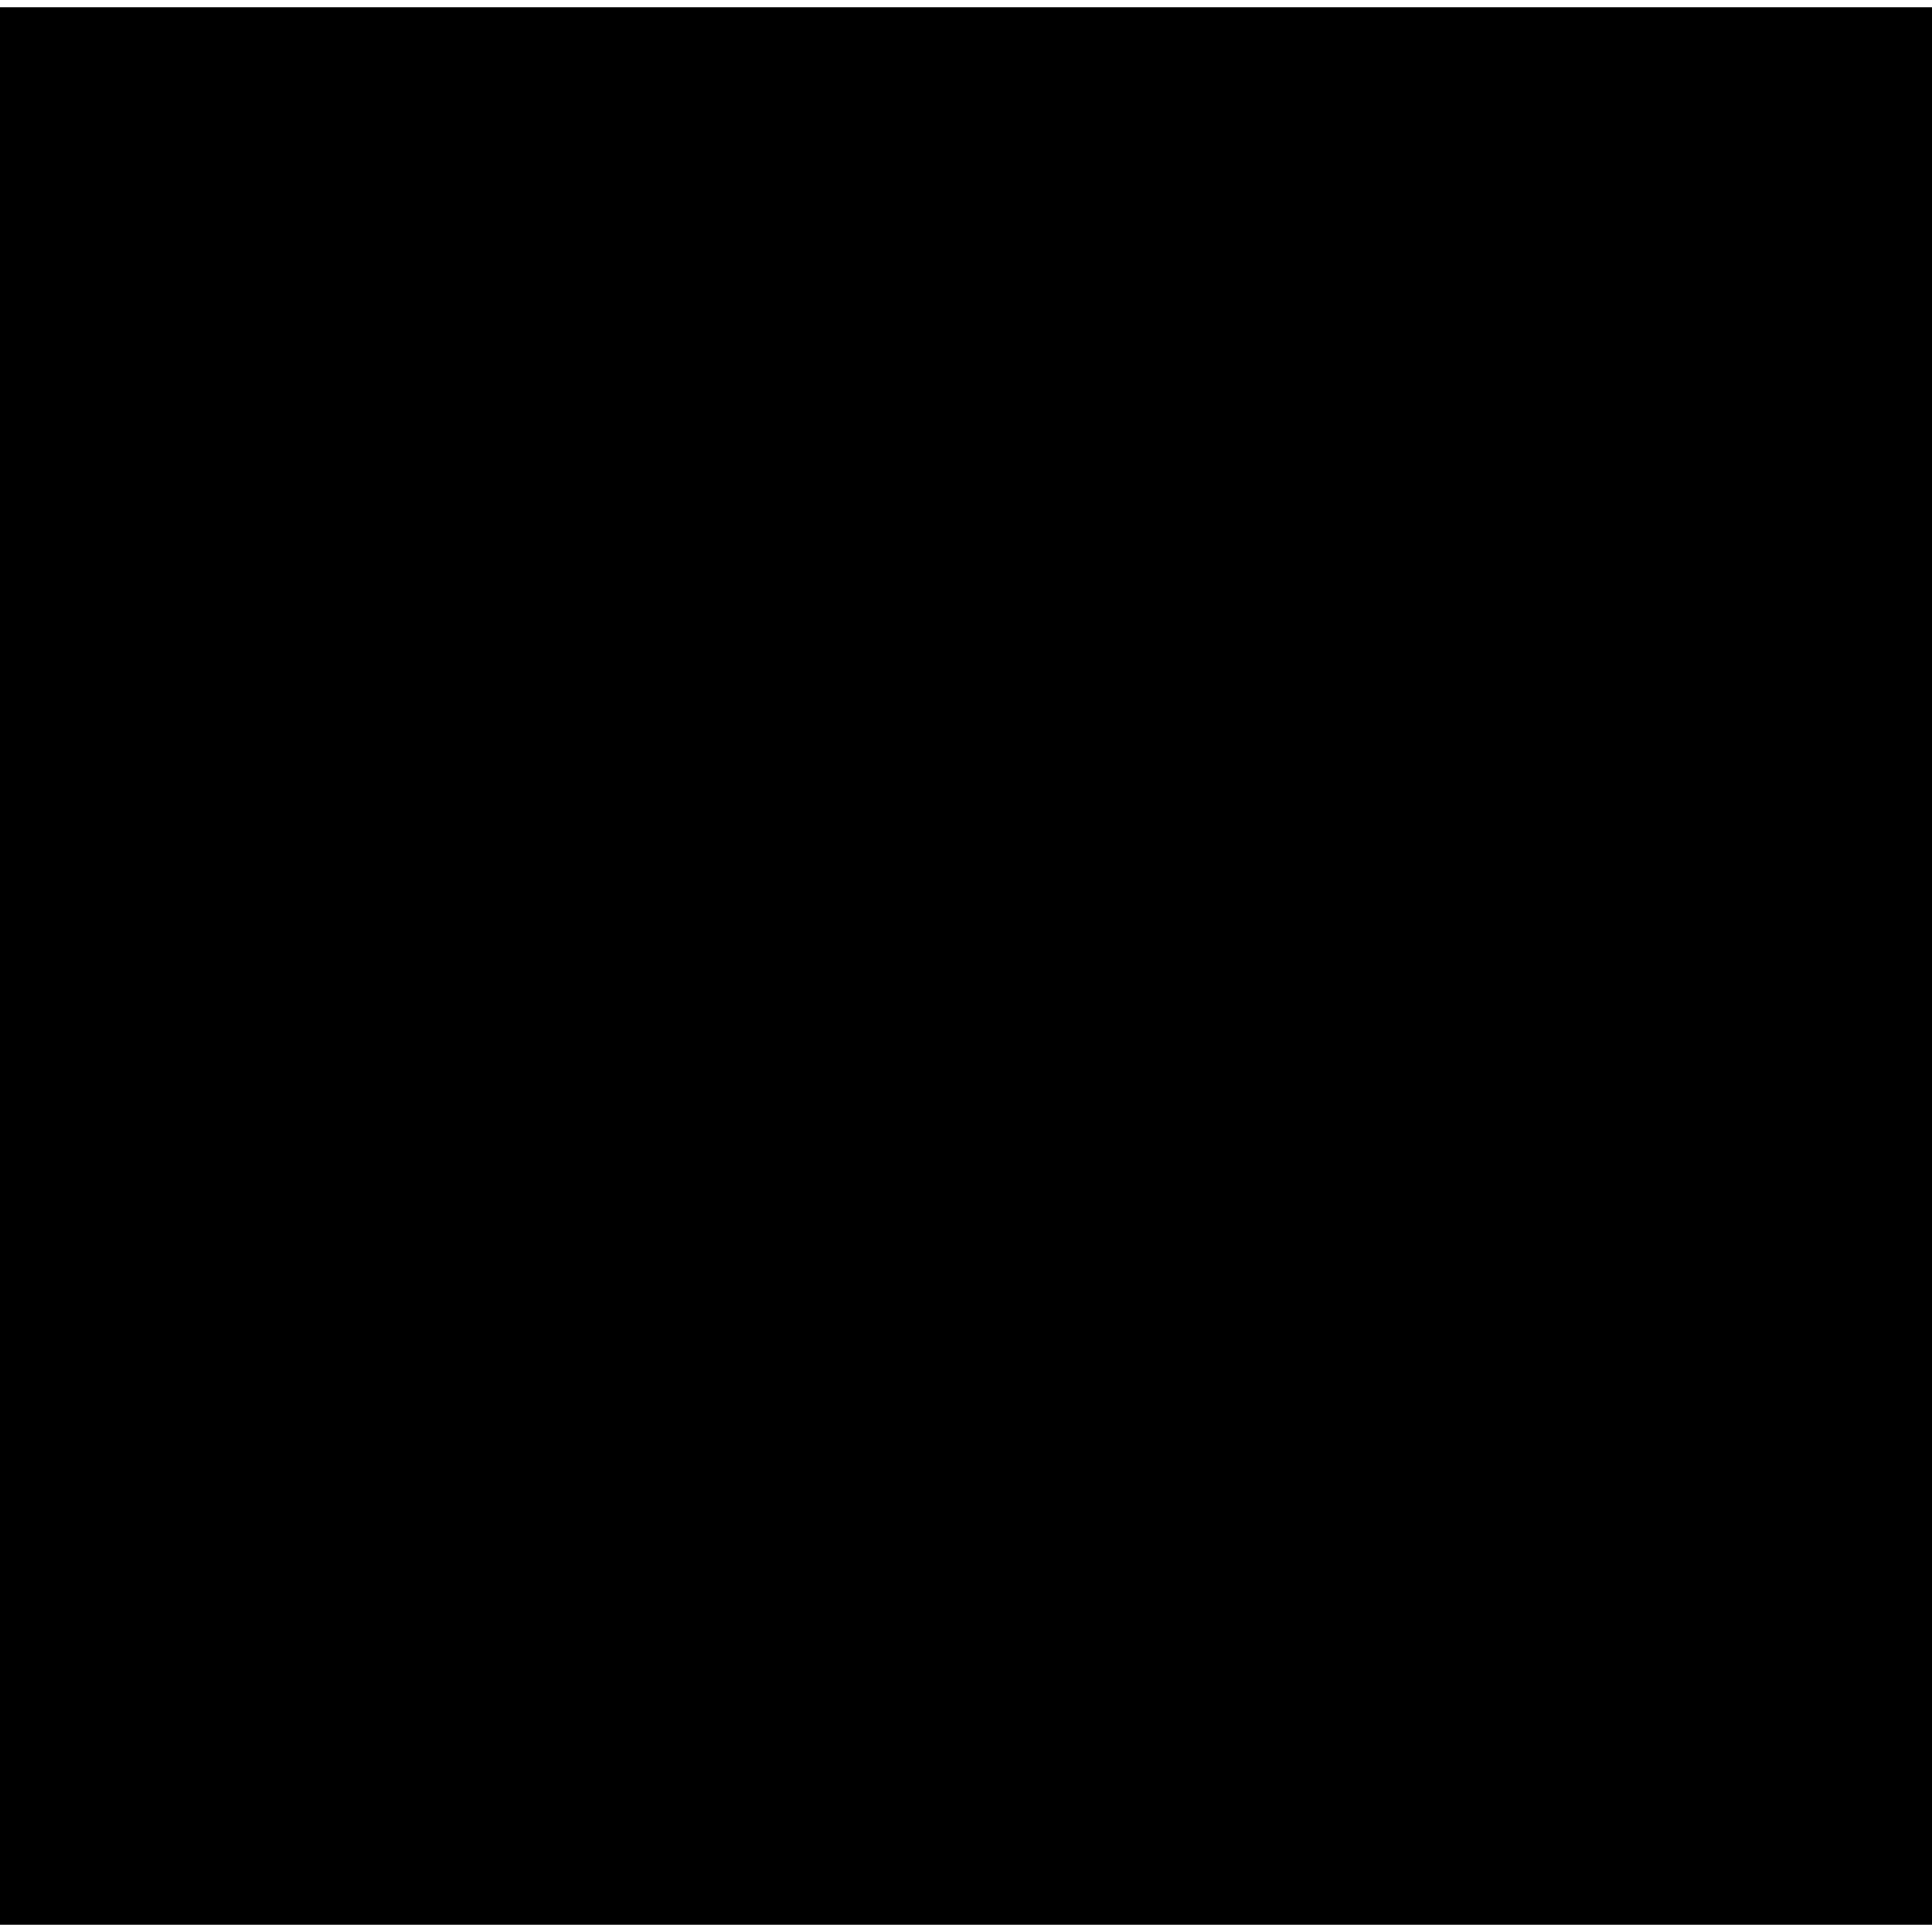
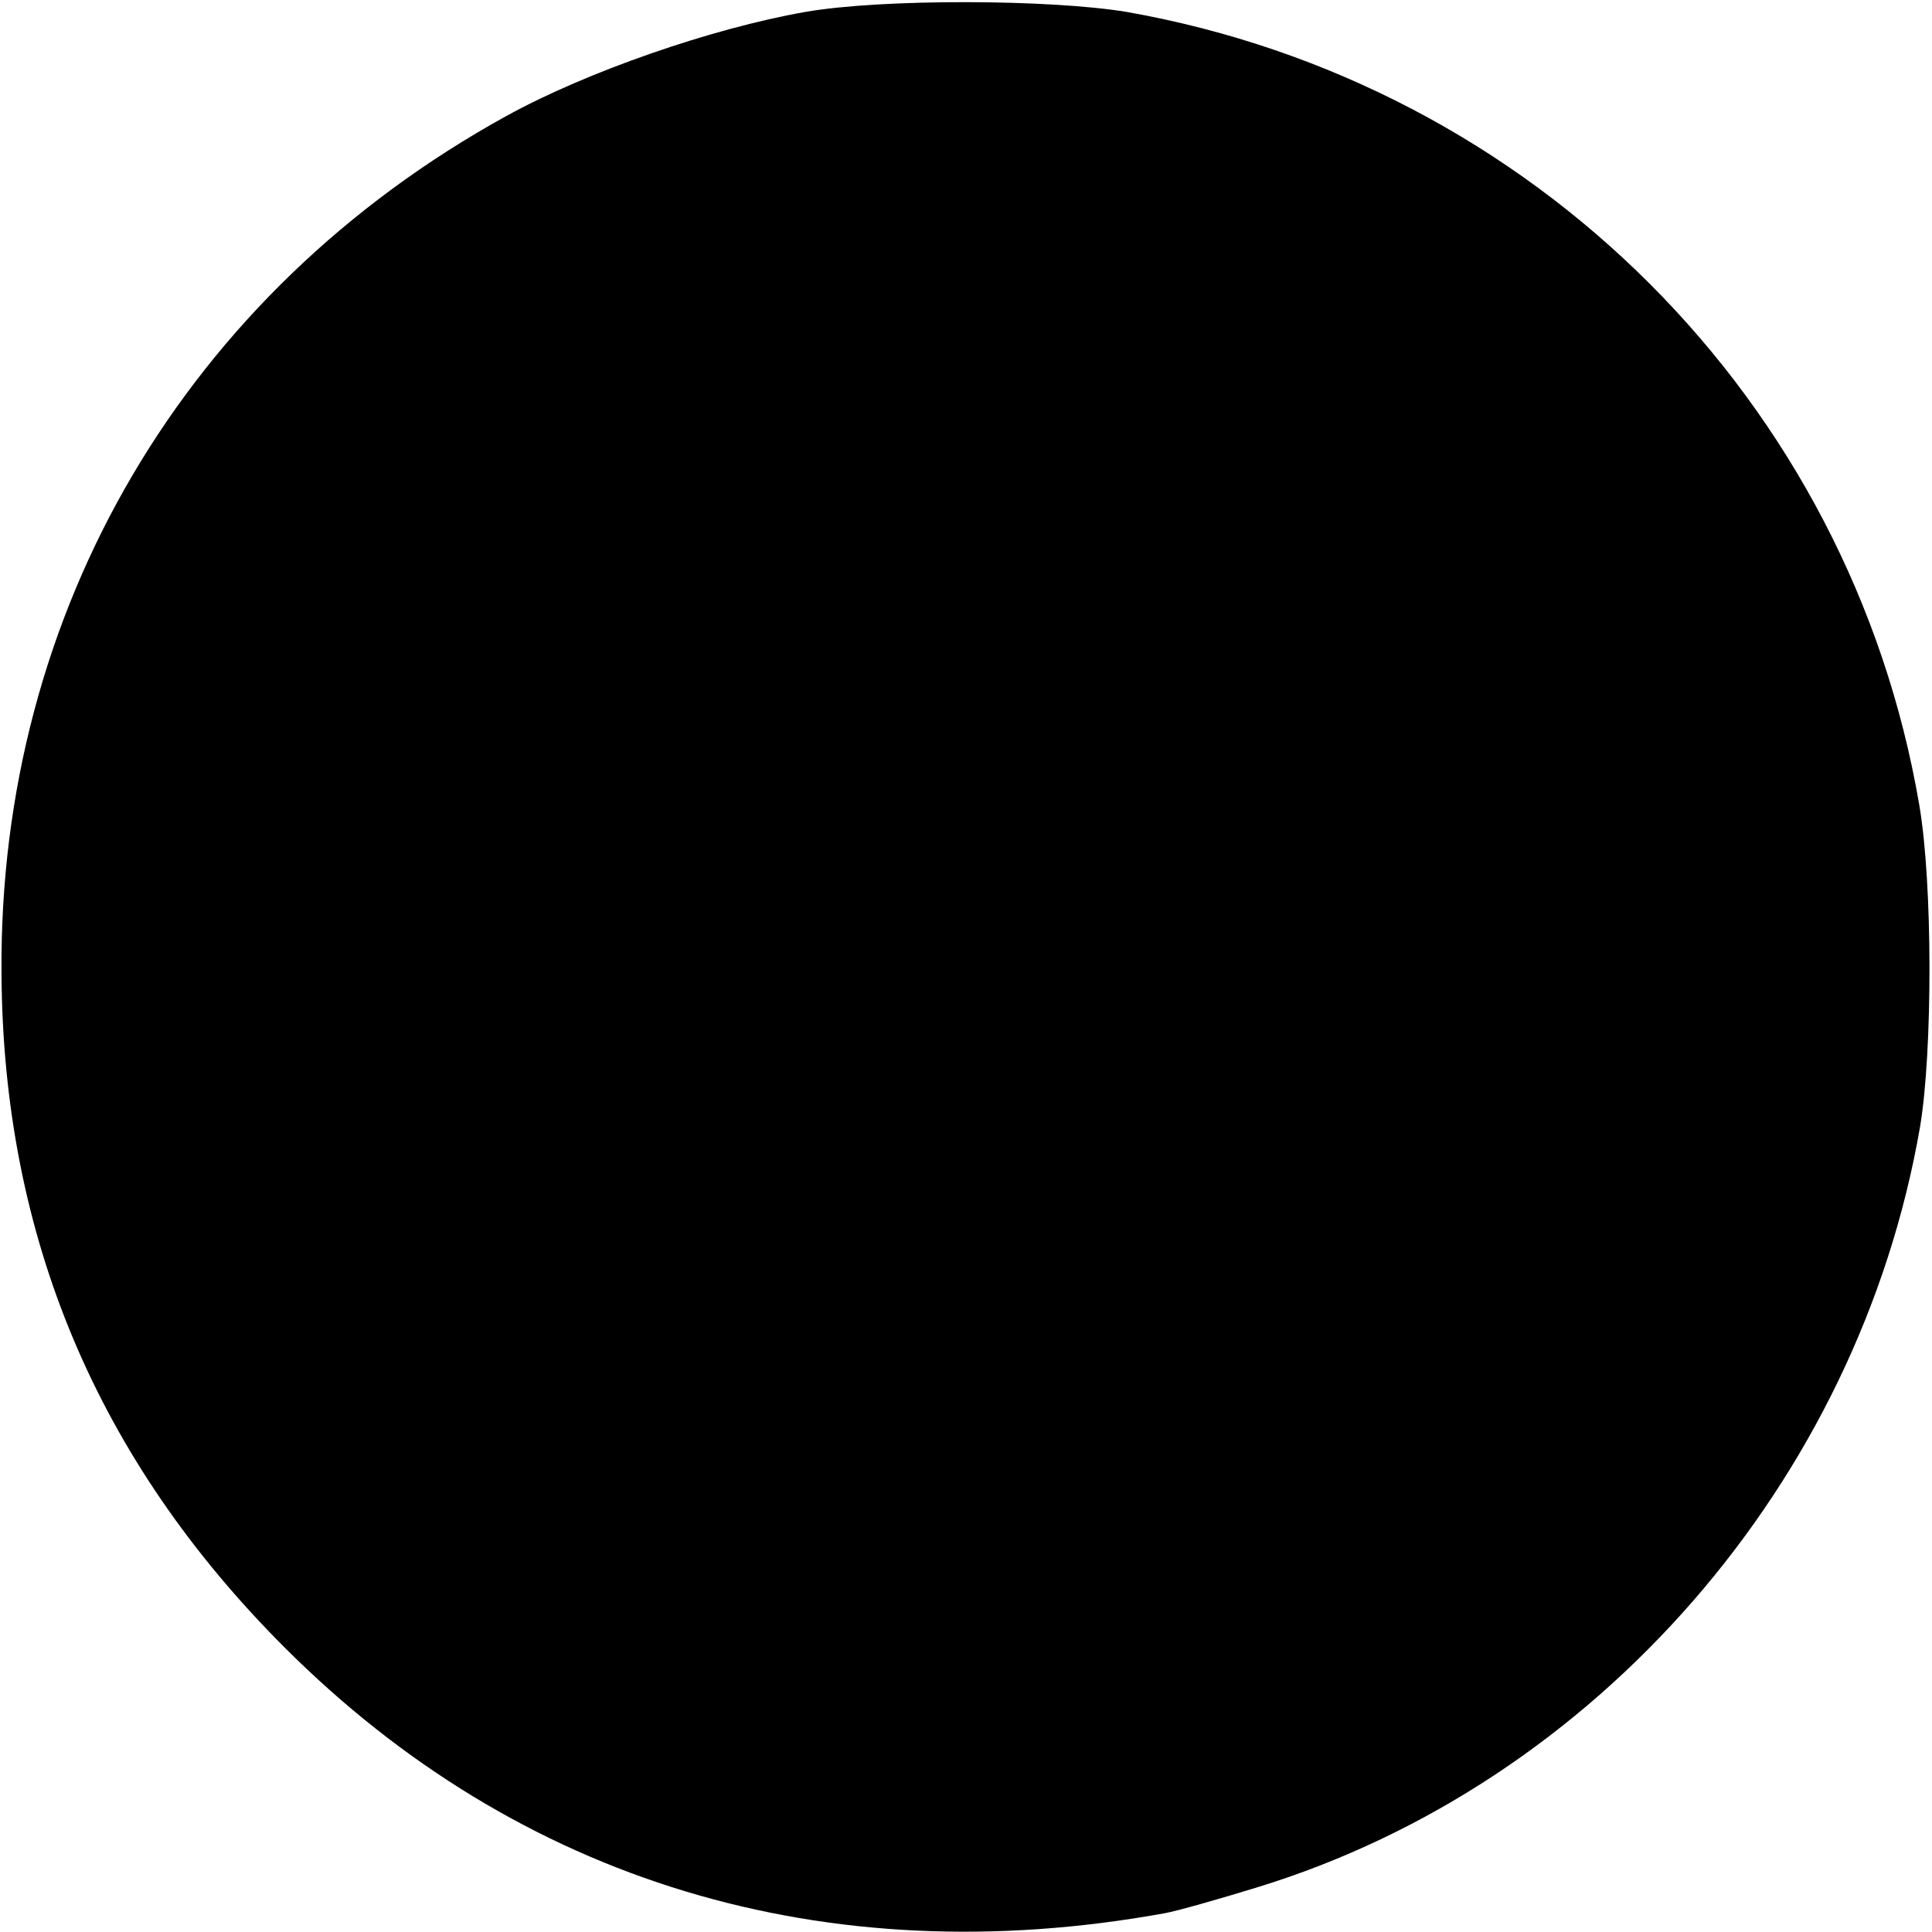
- <svg xmlns="http://www.w3.org/2000/svg" version="1.0" width="268pt" height="268pt" viewBox="0 0 268 268" preserveAspectRatio="xMidYMid meet">
-   <g transform="translate(0,268) scale(0.1,-0.1)" fill="#000000" stroke="none">
-     <path d="M0 1340 l0 -1330 1340 0 1340 0 0 1330 0 1330 -1340 0 -1340 0 0 -1330z" />
+ <svg xmlns="http://www.w3.org/2000/svg" version="1.0" width="258pt" height="258pt" viewBox="0 0 258 258" preserveAspectRatio="xMidYMid meet">
+   <g transform="translate(0,258) scale(0.1,-0.1)" fill="#000000" stroke="none">
+     <path d="M1075 2564 c-125 -22 -292 -80 -399 -139 -428 -236 -678 -661 -674 -1145 2 -352 128 -650 378 -900 313 -313 722 -437 1175 -355 17 3 73 19 125 35 452 139 802 541 884 1015 17 101 17 326 -1 430 -92 540 -515 963 -1058 1059 -102 17 -327 18 -430 0z" />
  </g>
</svg>
